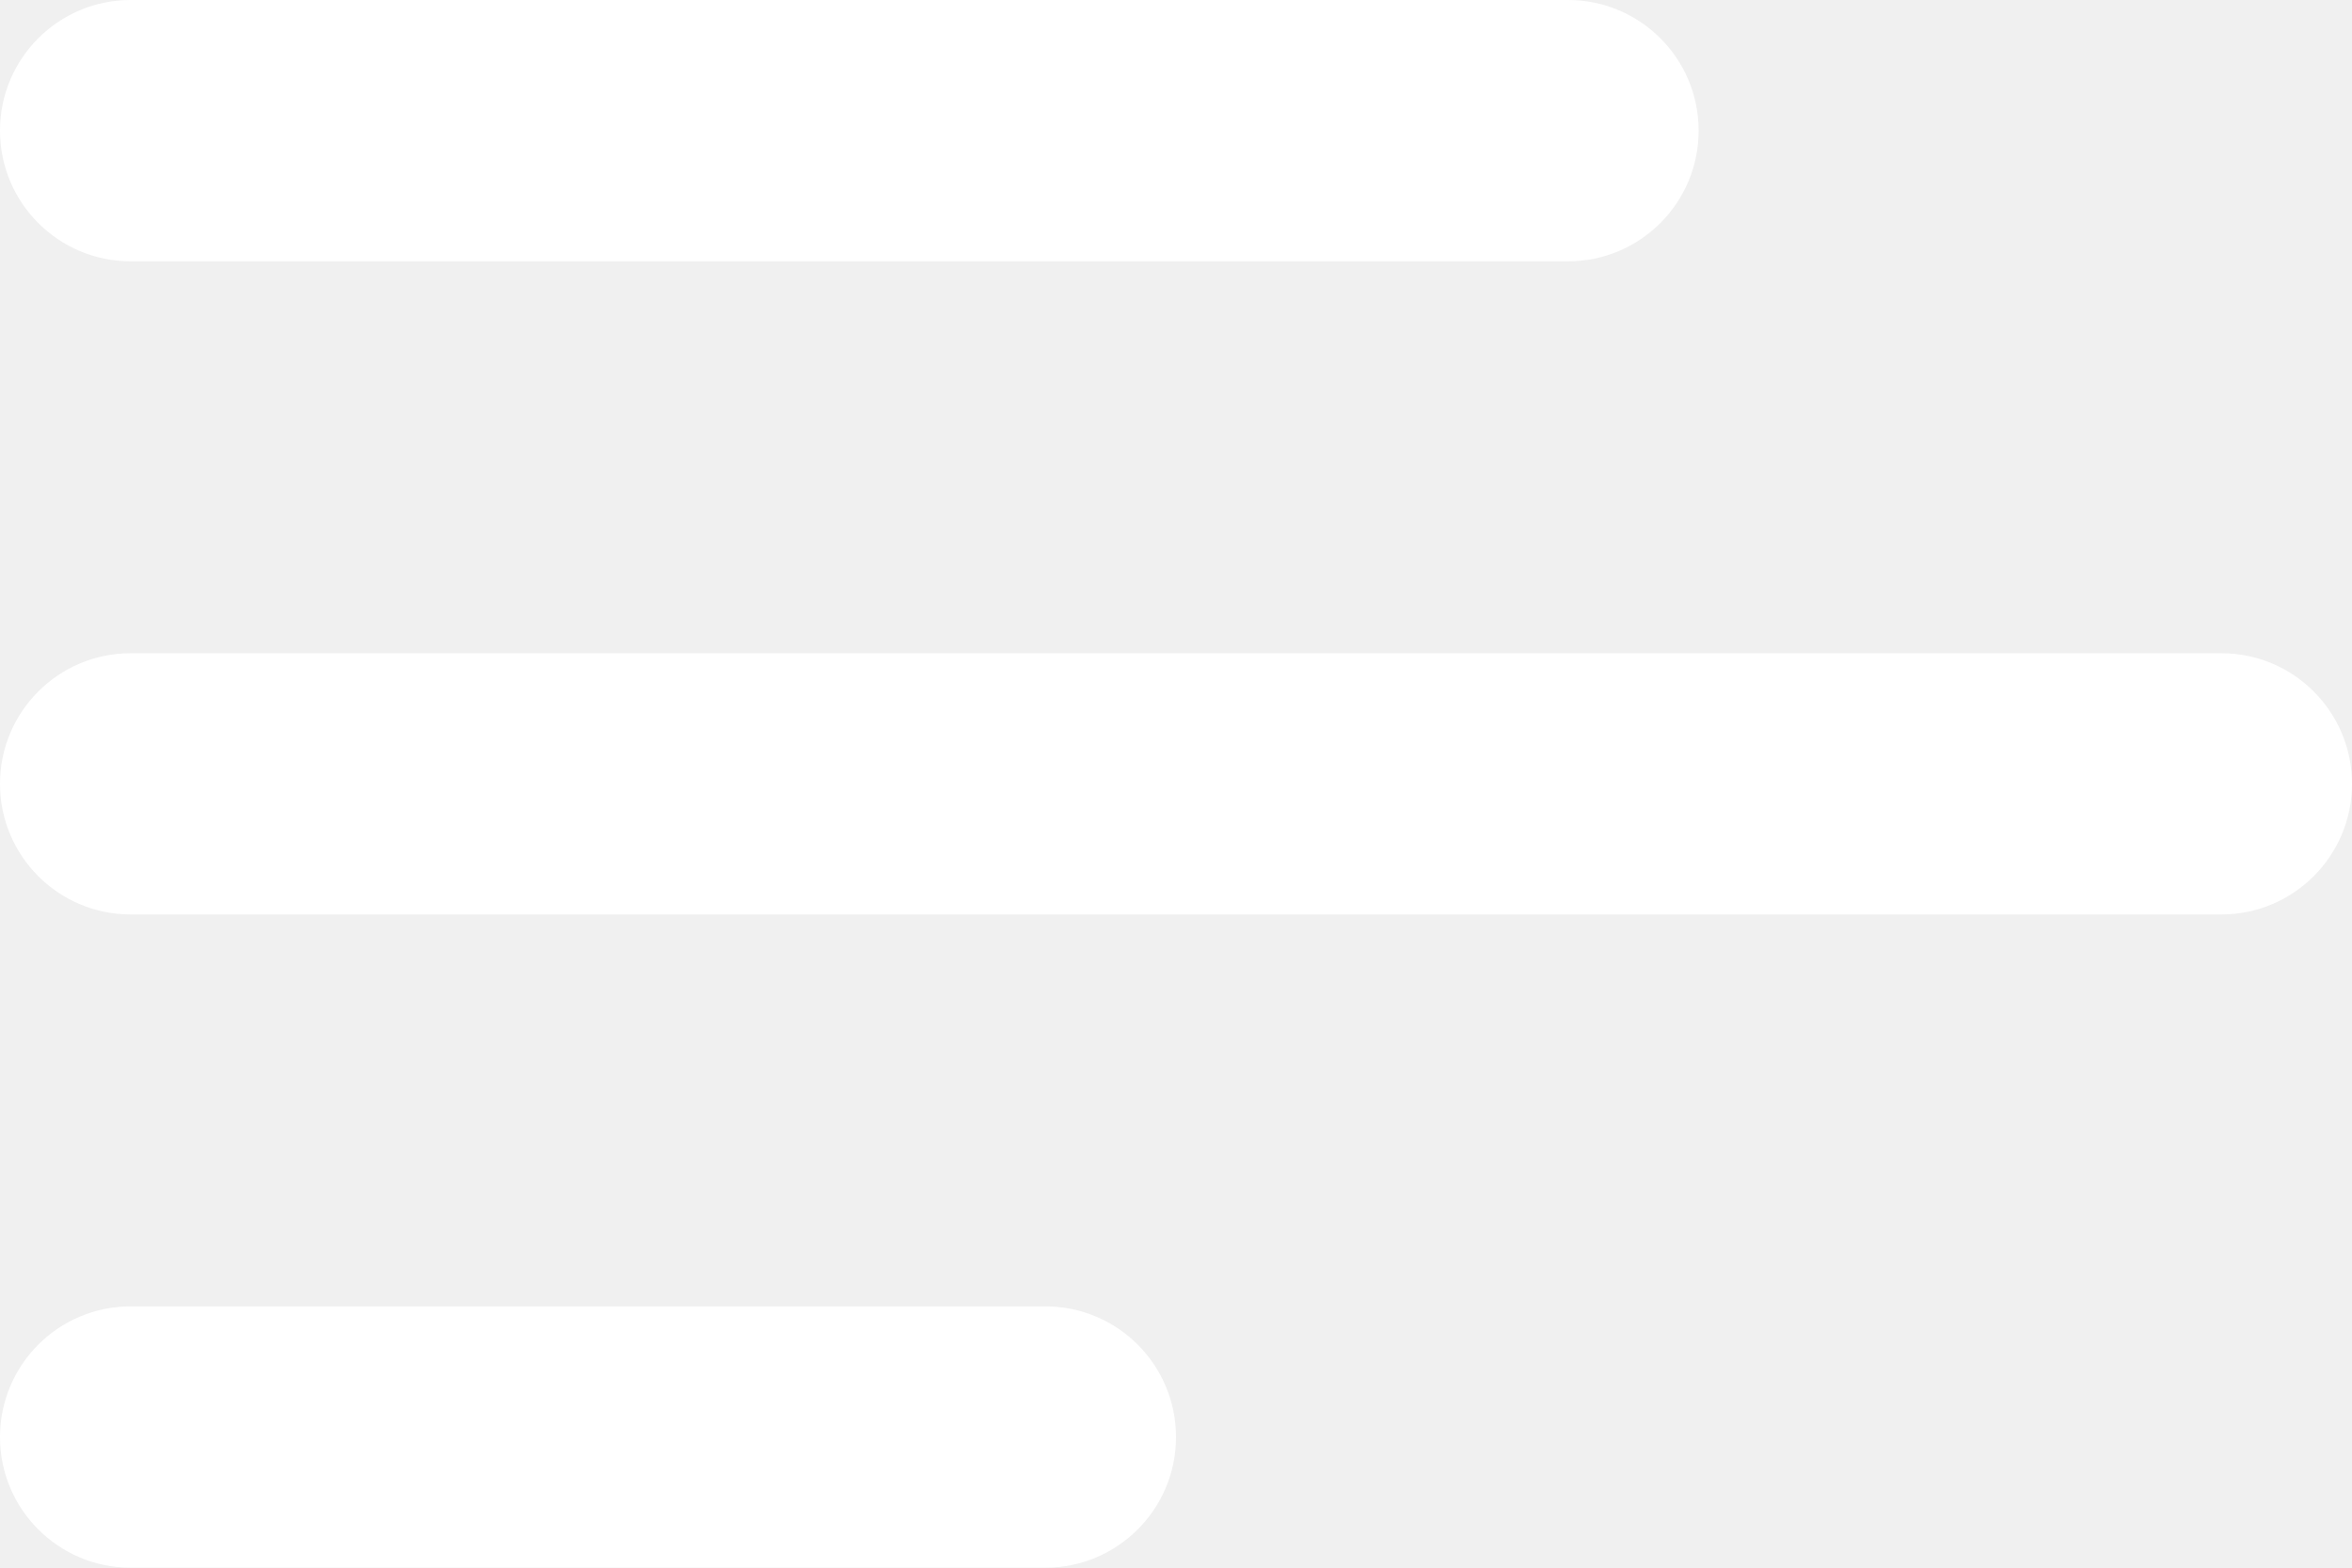
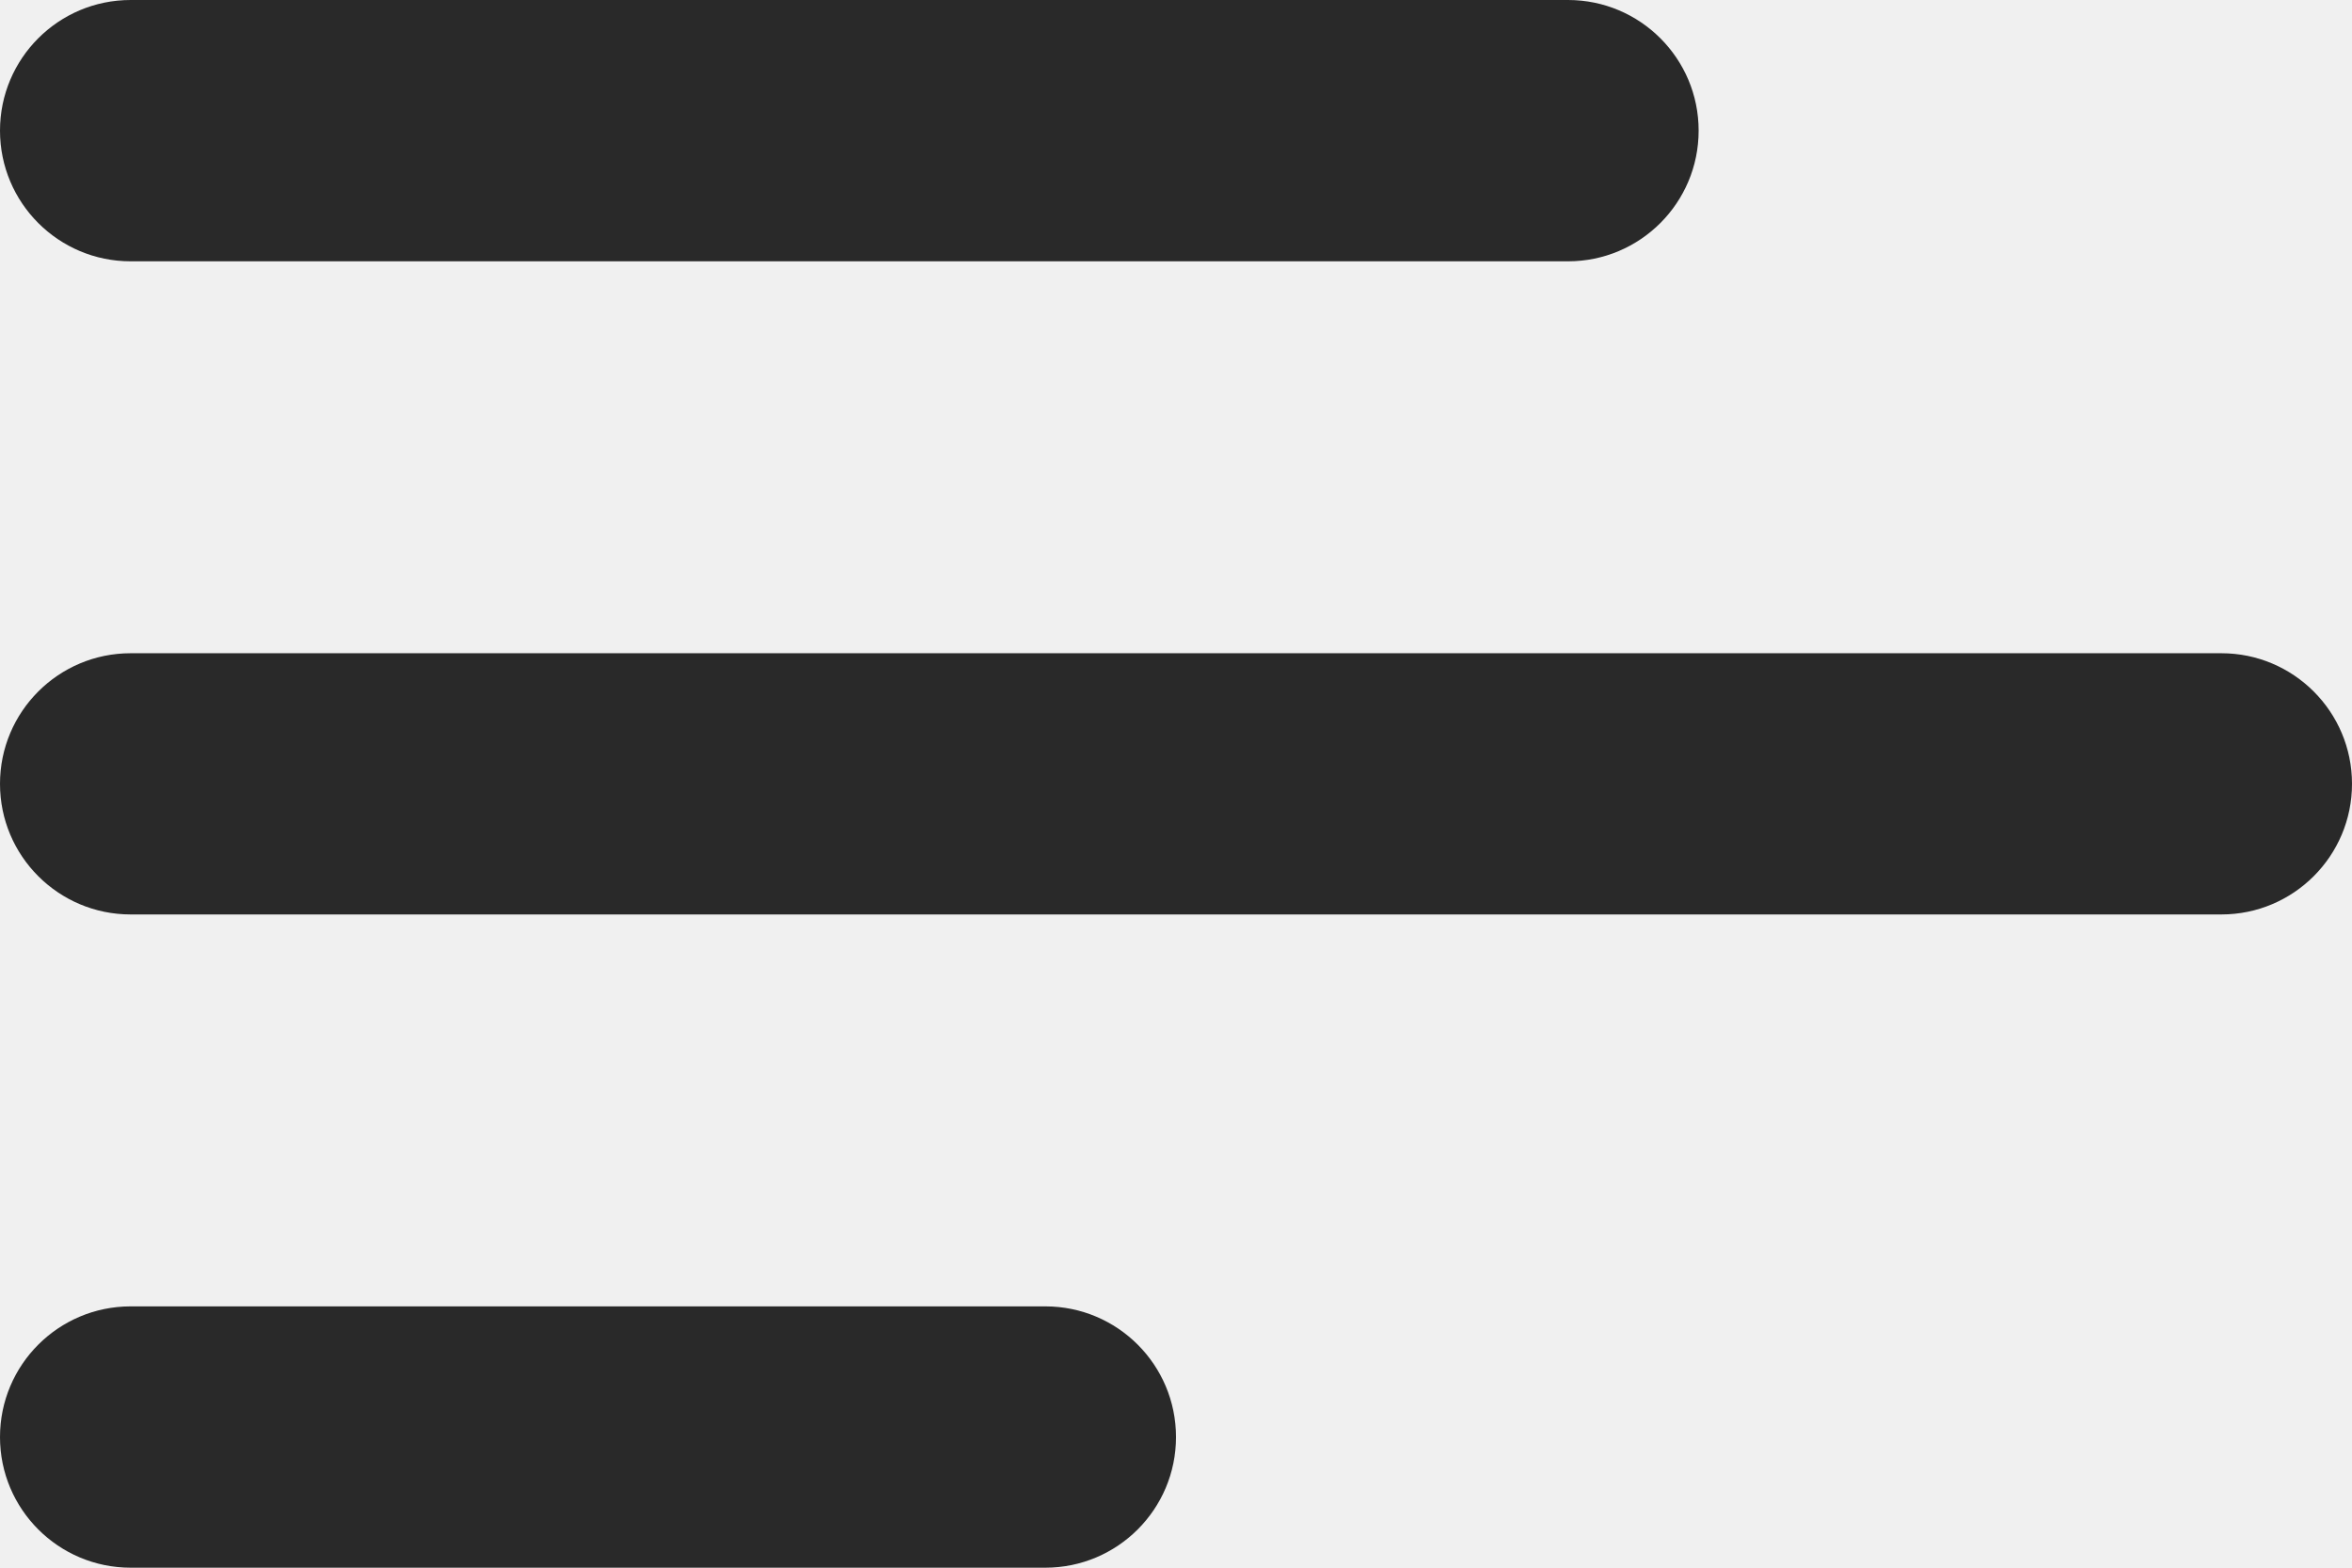
<svg xmlns="http://www.w3.org/2000/svg" width="24" height="16" viewBox="0 0 24 16" fill="none">
-   <path d="M0 14.667C0 15.403 0.597 16 1.333 16H10.667C11.403 16 12 15.403 12 14.667C12 13.93 11.403 13.333 10.667 13.333H1.333C0.597 13.333 0 13.93 0 14.667ZM0 8C0 8.736 0.597 9.333 1.333 9.333H22.667C23.403 9.333 24 8.736 24 8C24 7.264 23.403 6.667 22.667 6.667H1.333C0.597 6.667 0 7.264 0 8ZM1.333 0C0.597 0 0 0.597 0 1.333C0 2.07 0.597 2.667 1.333 2.667H16C16.736 2.667 17.333 2.07 17.333 1.333C17.333 0.597 16.736 0 16 0H1.333Z" fill="white" />
+   <path d="M0 14.667C0 15.403 0.597 16 1.333 16H10.667C11.403 16 12 15.403 12 14.667C12 13.93 11.403 13.333 10.667 13.333H1.333C0.597 13.333 0 13.93 0 14.667ZM0 8C0 8.736 0.597 9.333 1.333 9.333H22.667C23.403 9.333 24 8.736 24 8C24 7.264 23.403 6.667 22.667 6.667H1.333C0.597 6.667 0 7.264 0 8ZM1.333 0C0.597 0 0 0.597 0 1.333C0 2.07 0.597 2.667 1.333 2.667H16C16.736 2.667 17.333 2.07 17.333 1.333C17.333 0.597 16.736 0 16 0H1.333Z" fill="#292929" />
</svg>
